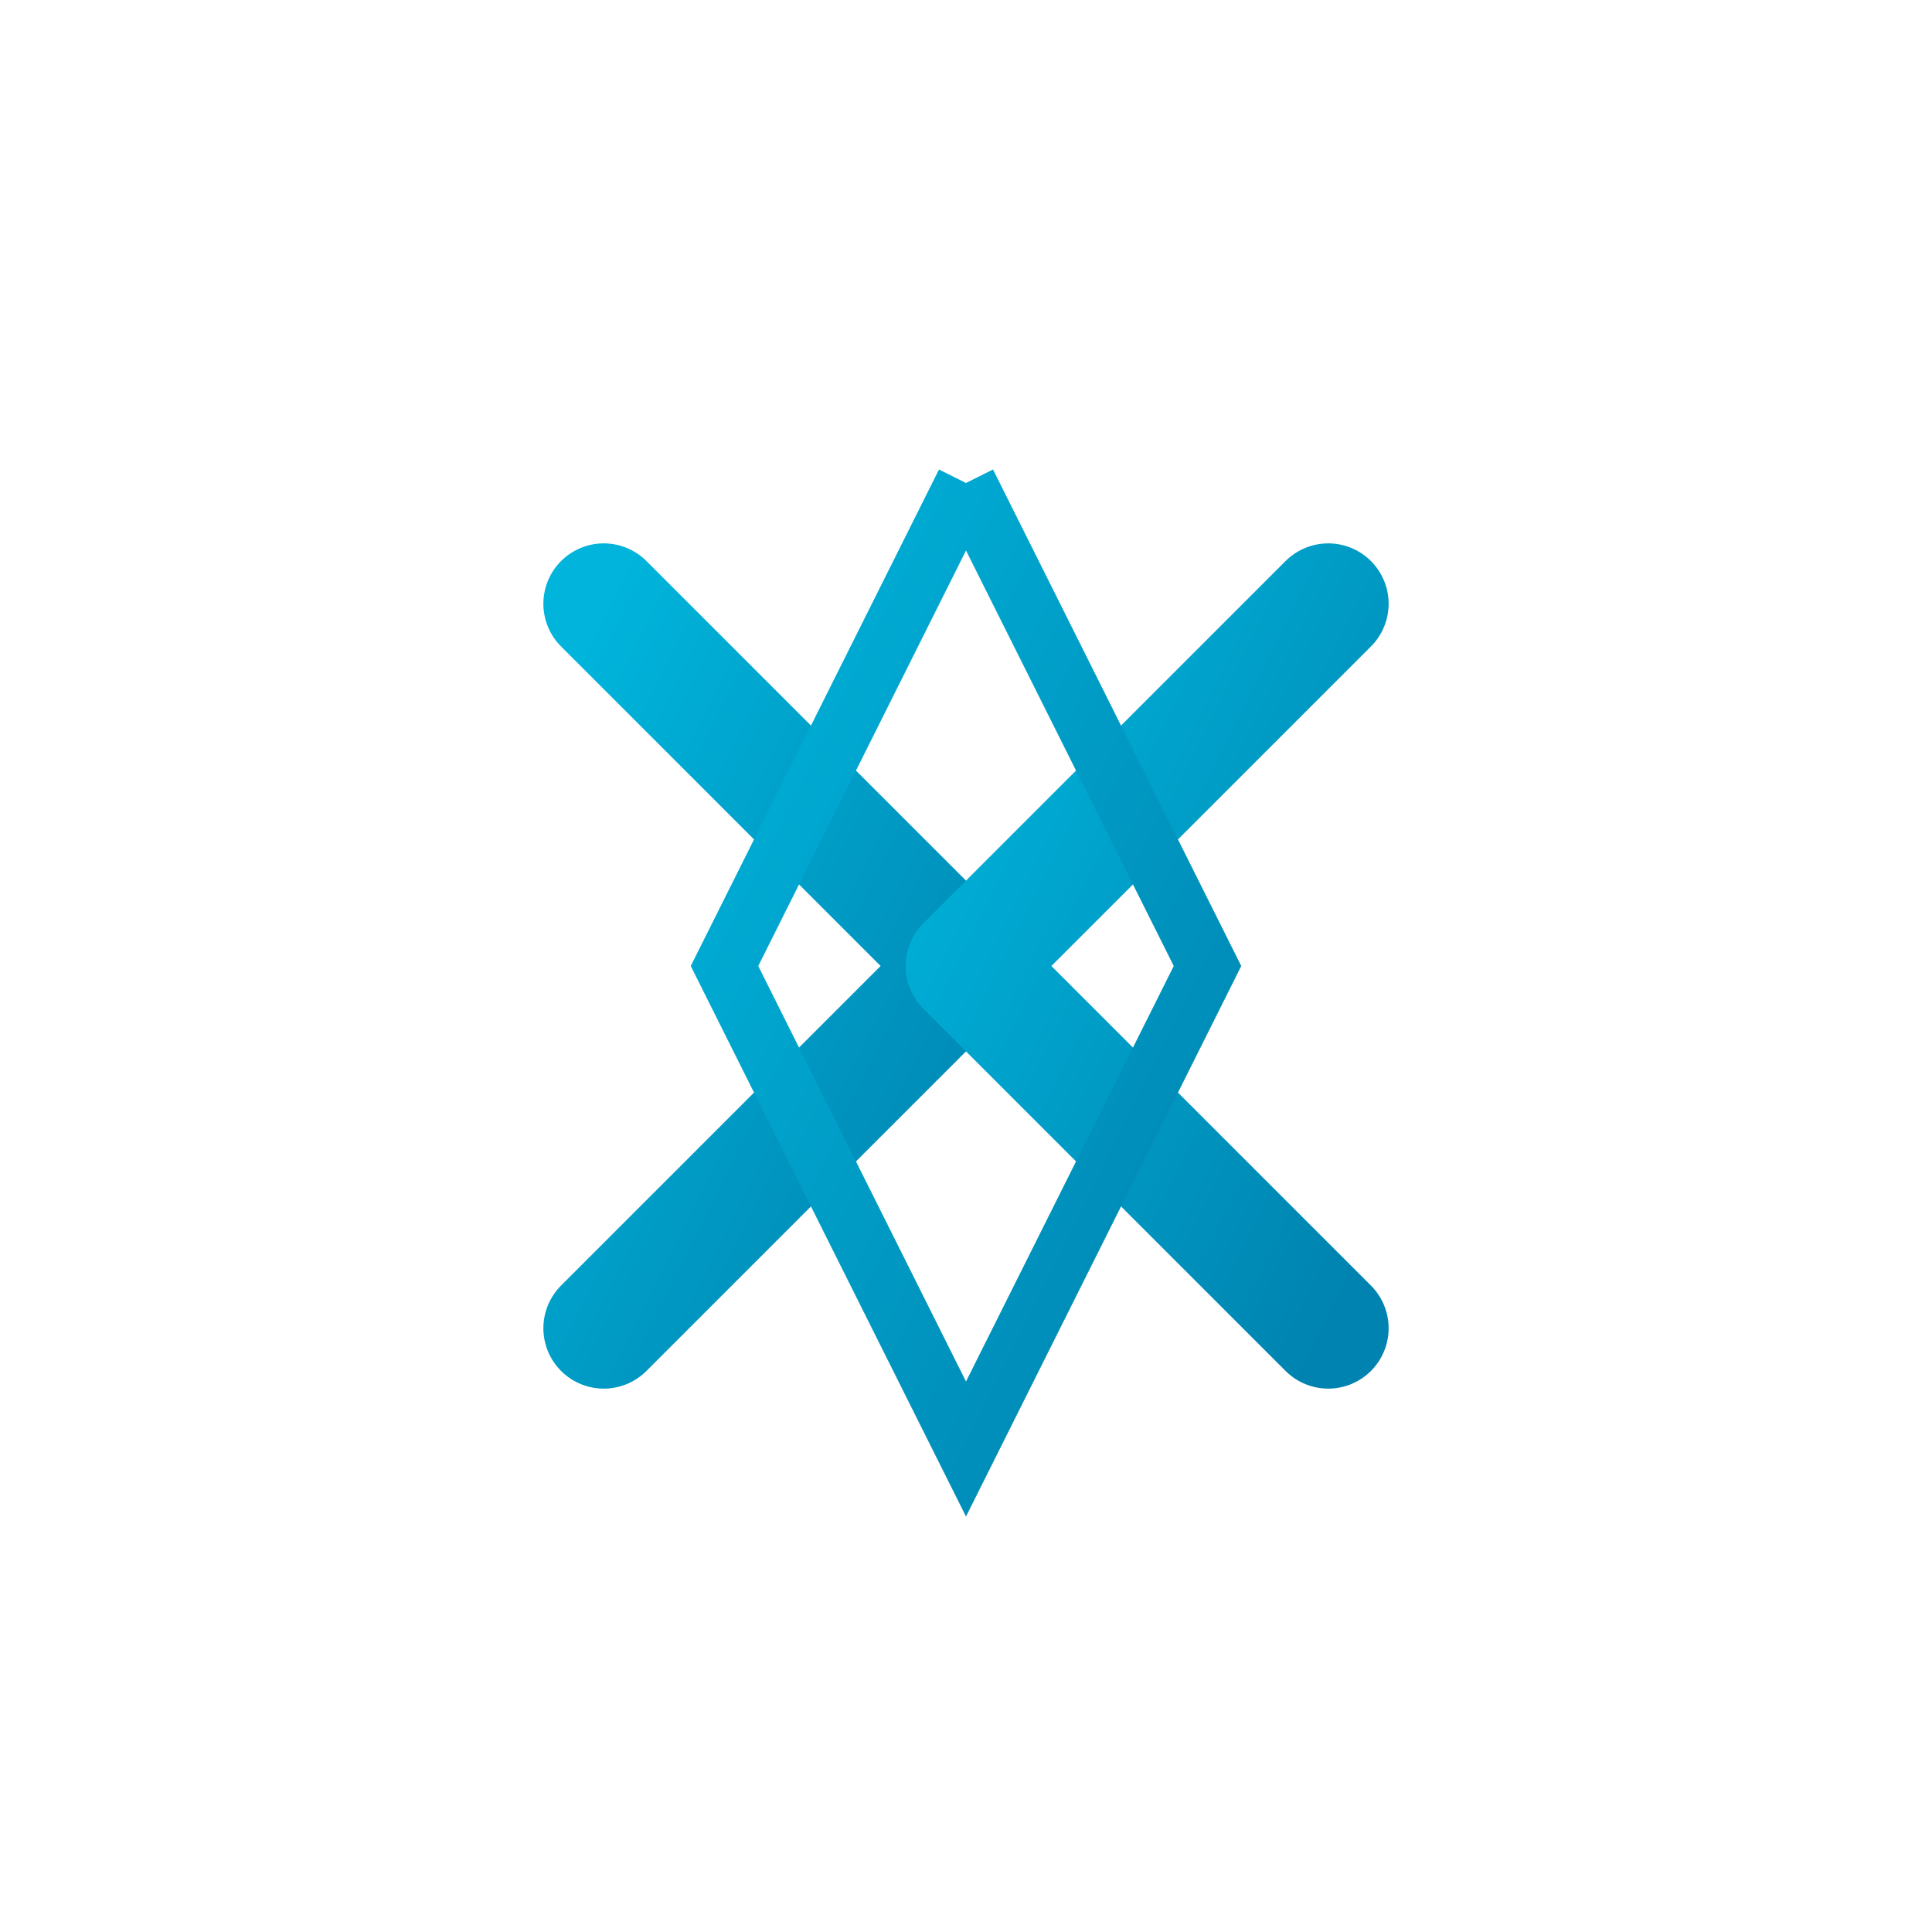
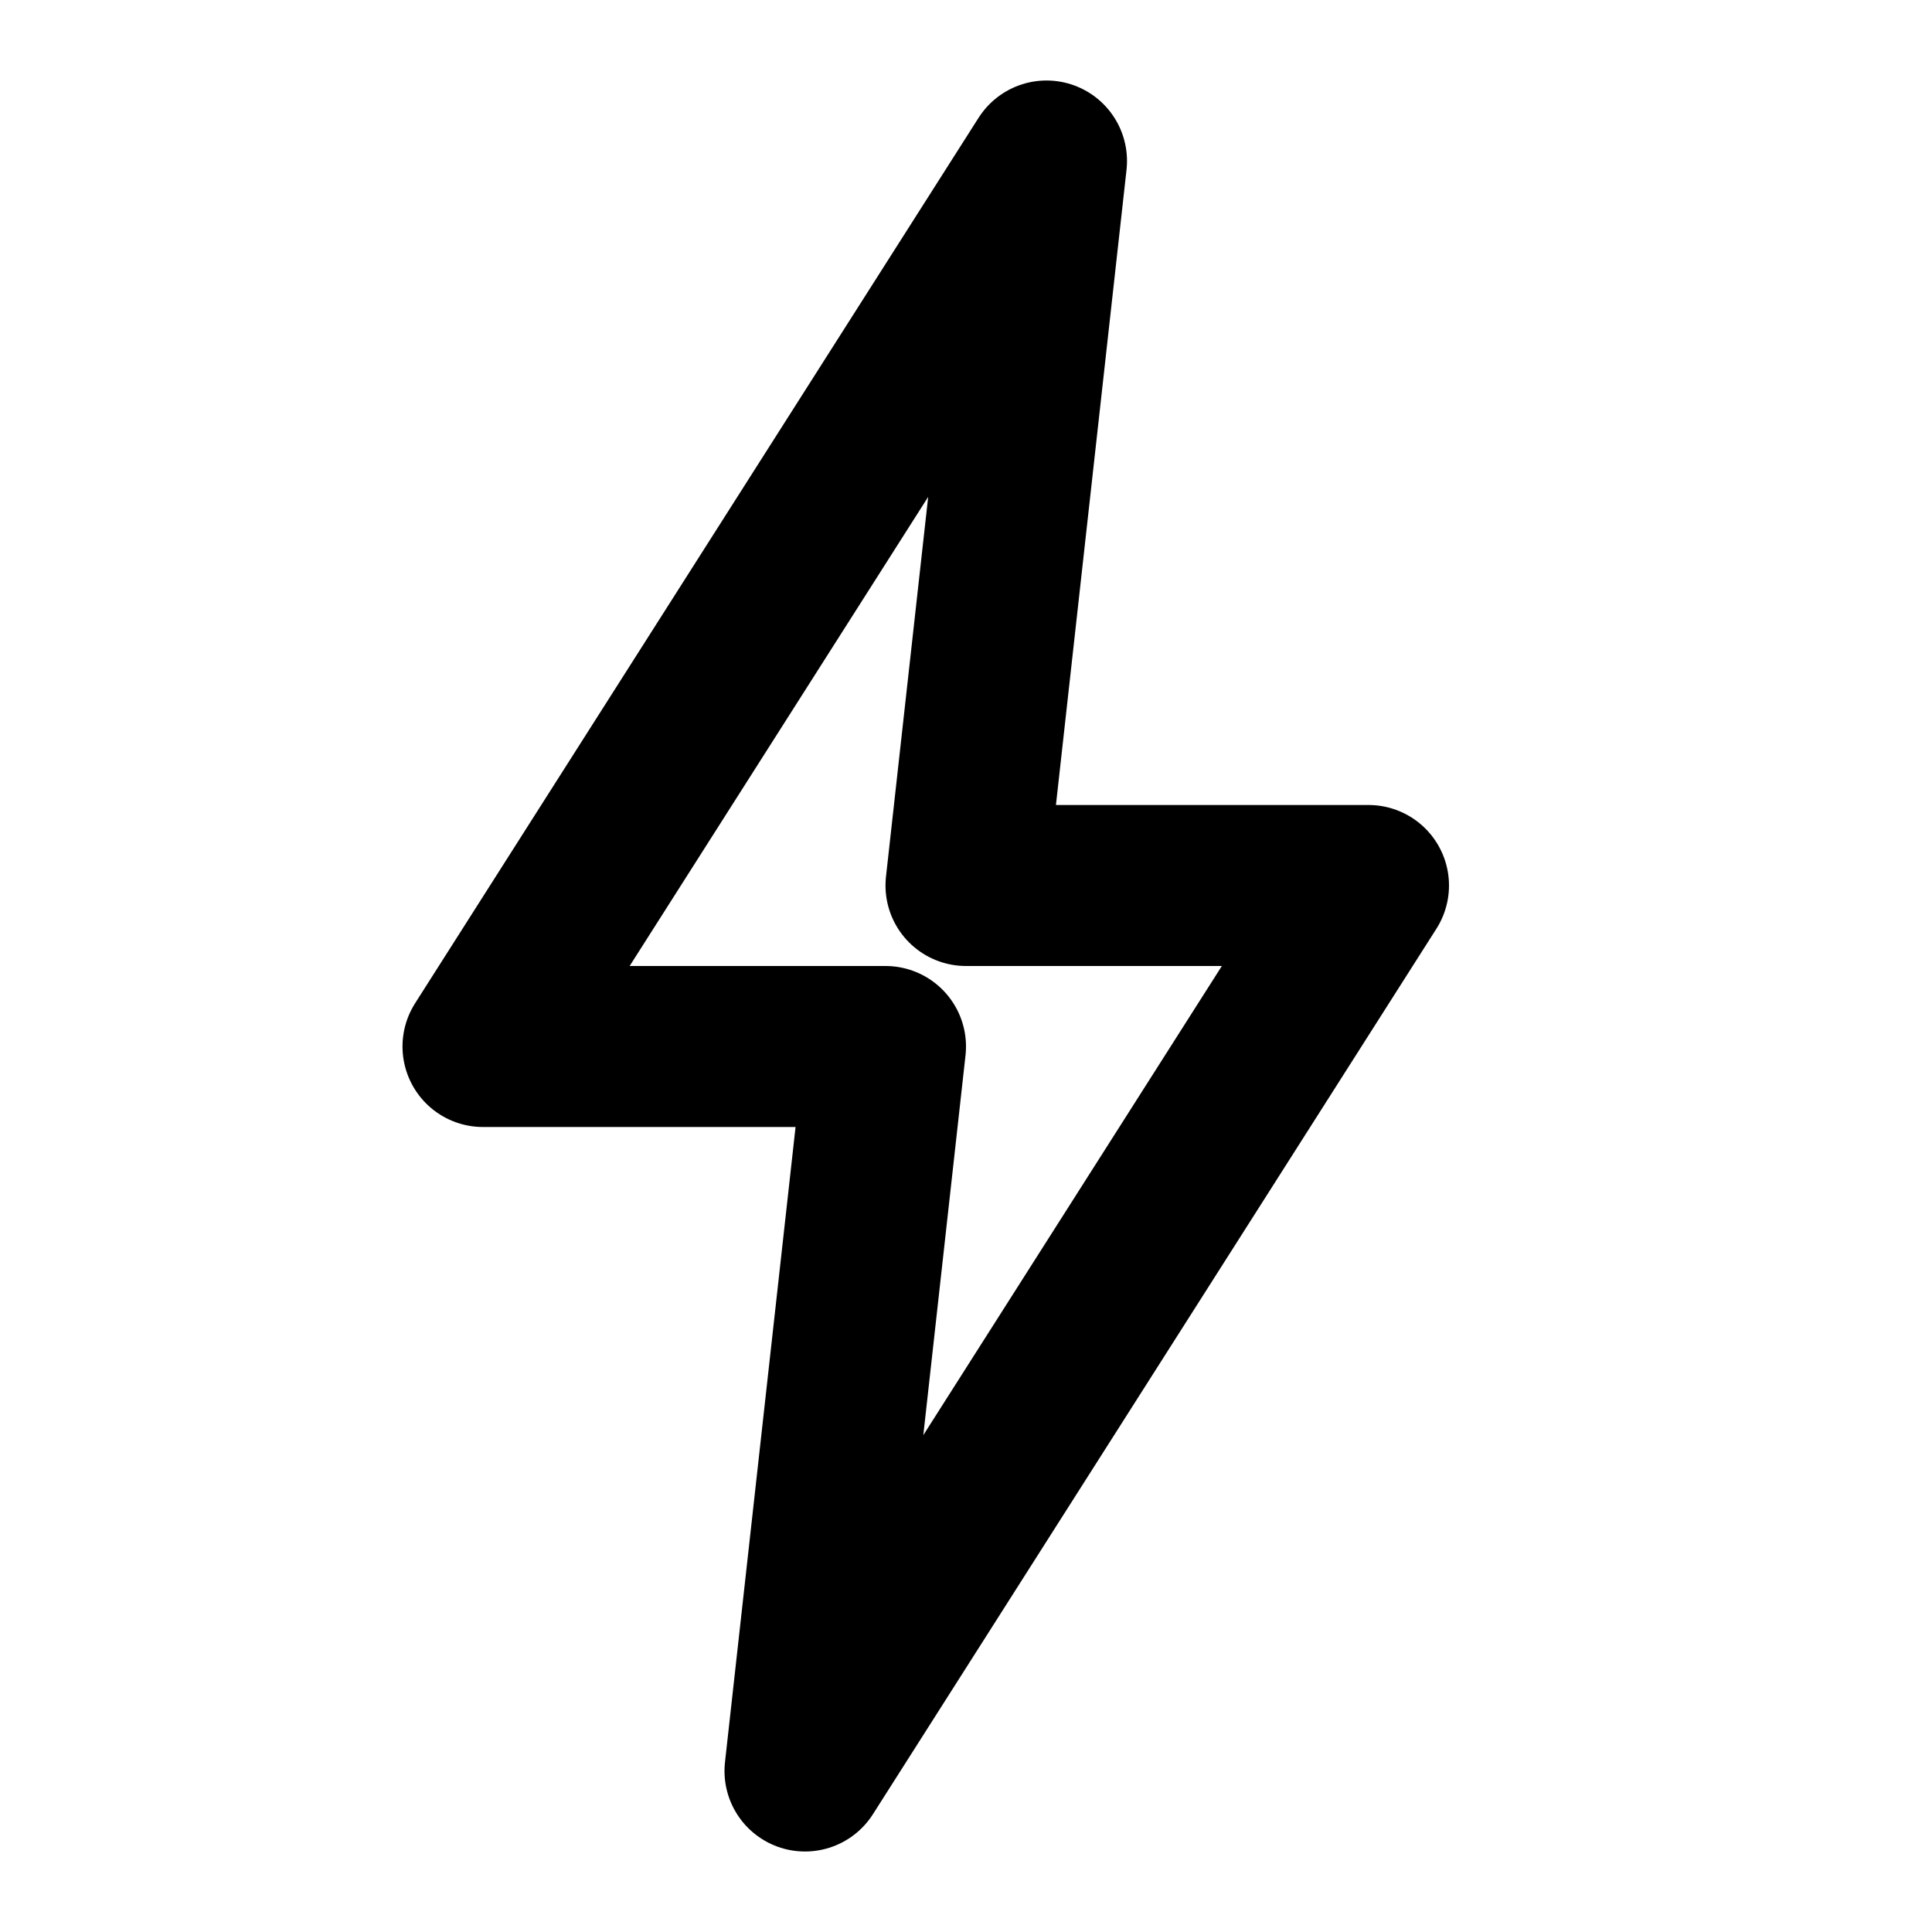
- <svg xmlns="http://www.w3.org/2000/svg" width="512" height="512" viewBox="0 0 512 512" fill="none">
-   <defs>
-     <linearGradient id="gradCode" x1="0" y1="0" x2="1" y2="1">
-       <stop offset="0%" stop-color="#00b4db" />
-       <stop offset="100%" stop-color="#0083b0" />
-     </linearGradient>
-   </defs>
-   <polyline points="160,160 256,256 160,352" stroke="url(#gradCode)" stroke-width="32" stroke-linecap="round" stroke-linejoin="round" fill="none" />
-   <polyline points="352,160 256,256 352,352" stroke="url(#gradCode)" stroke-width="32" stroke-linecap="round" stroke-linejoin="round" fill="none" />
-   <polyline points="256,128 320,256 256,384 192,256 256,128" stroke="url(#gradCode)" stroke-width="16" fill="none" />
+ <svg xmlns="http://www.w3.org/2000/svg" viewBox="0 0 24 24" fill="none" stroke="currentColor" stroke-width="2" stroke-linecap="round" stroke-linejoin="round">
+   <path d="M13 2L6 13h5l-1 9 7-11h-5l1-9z" />
</svg>
